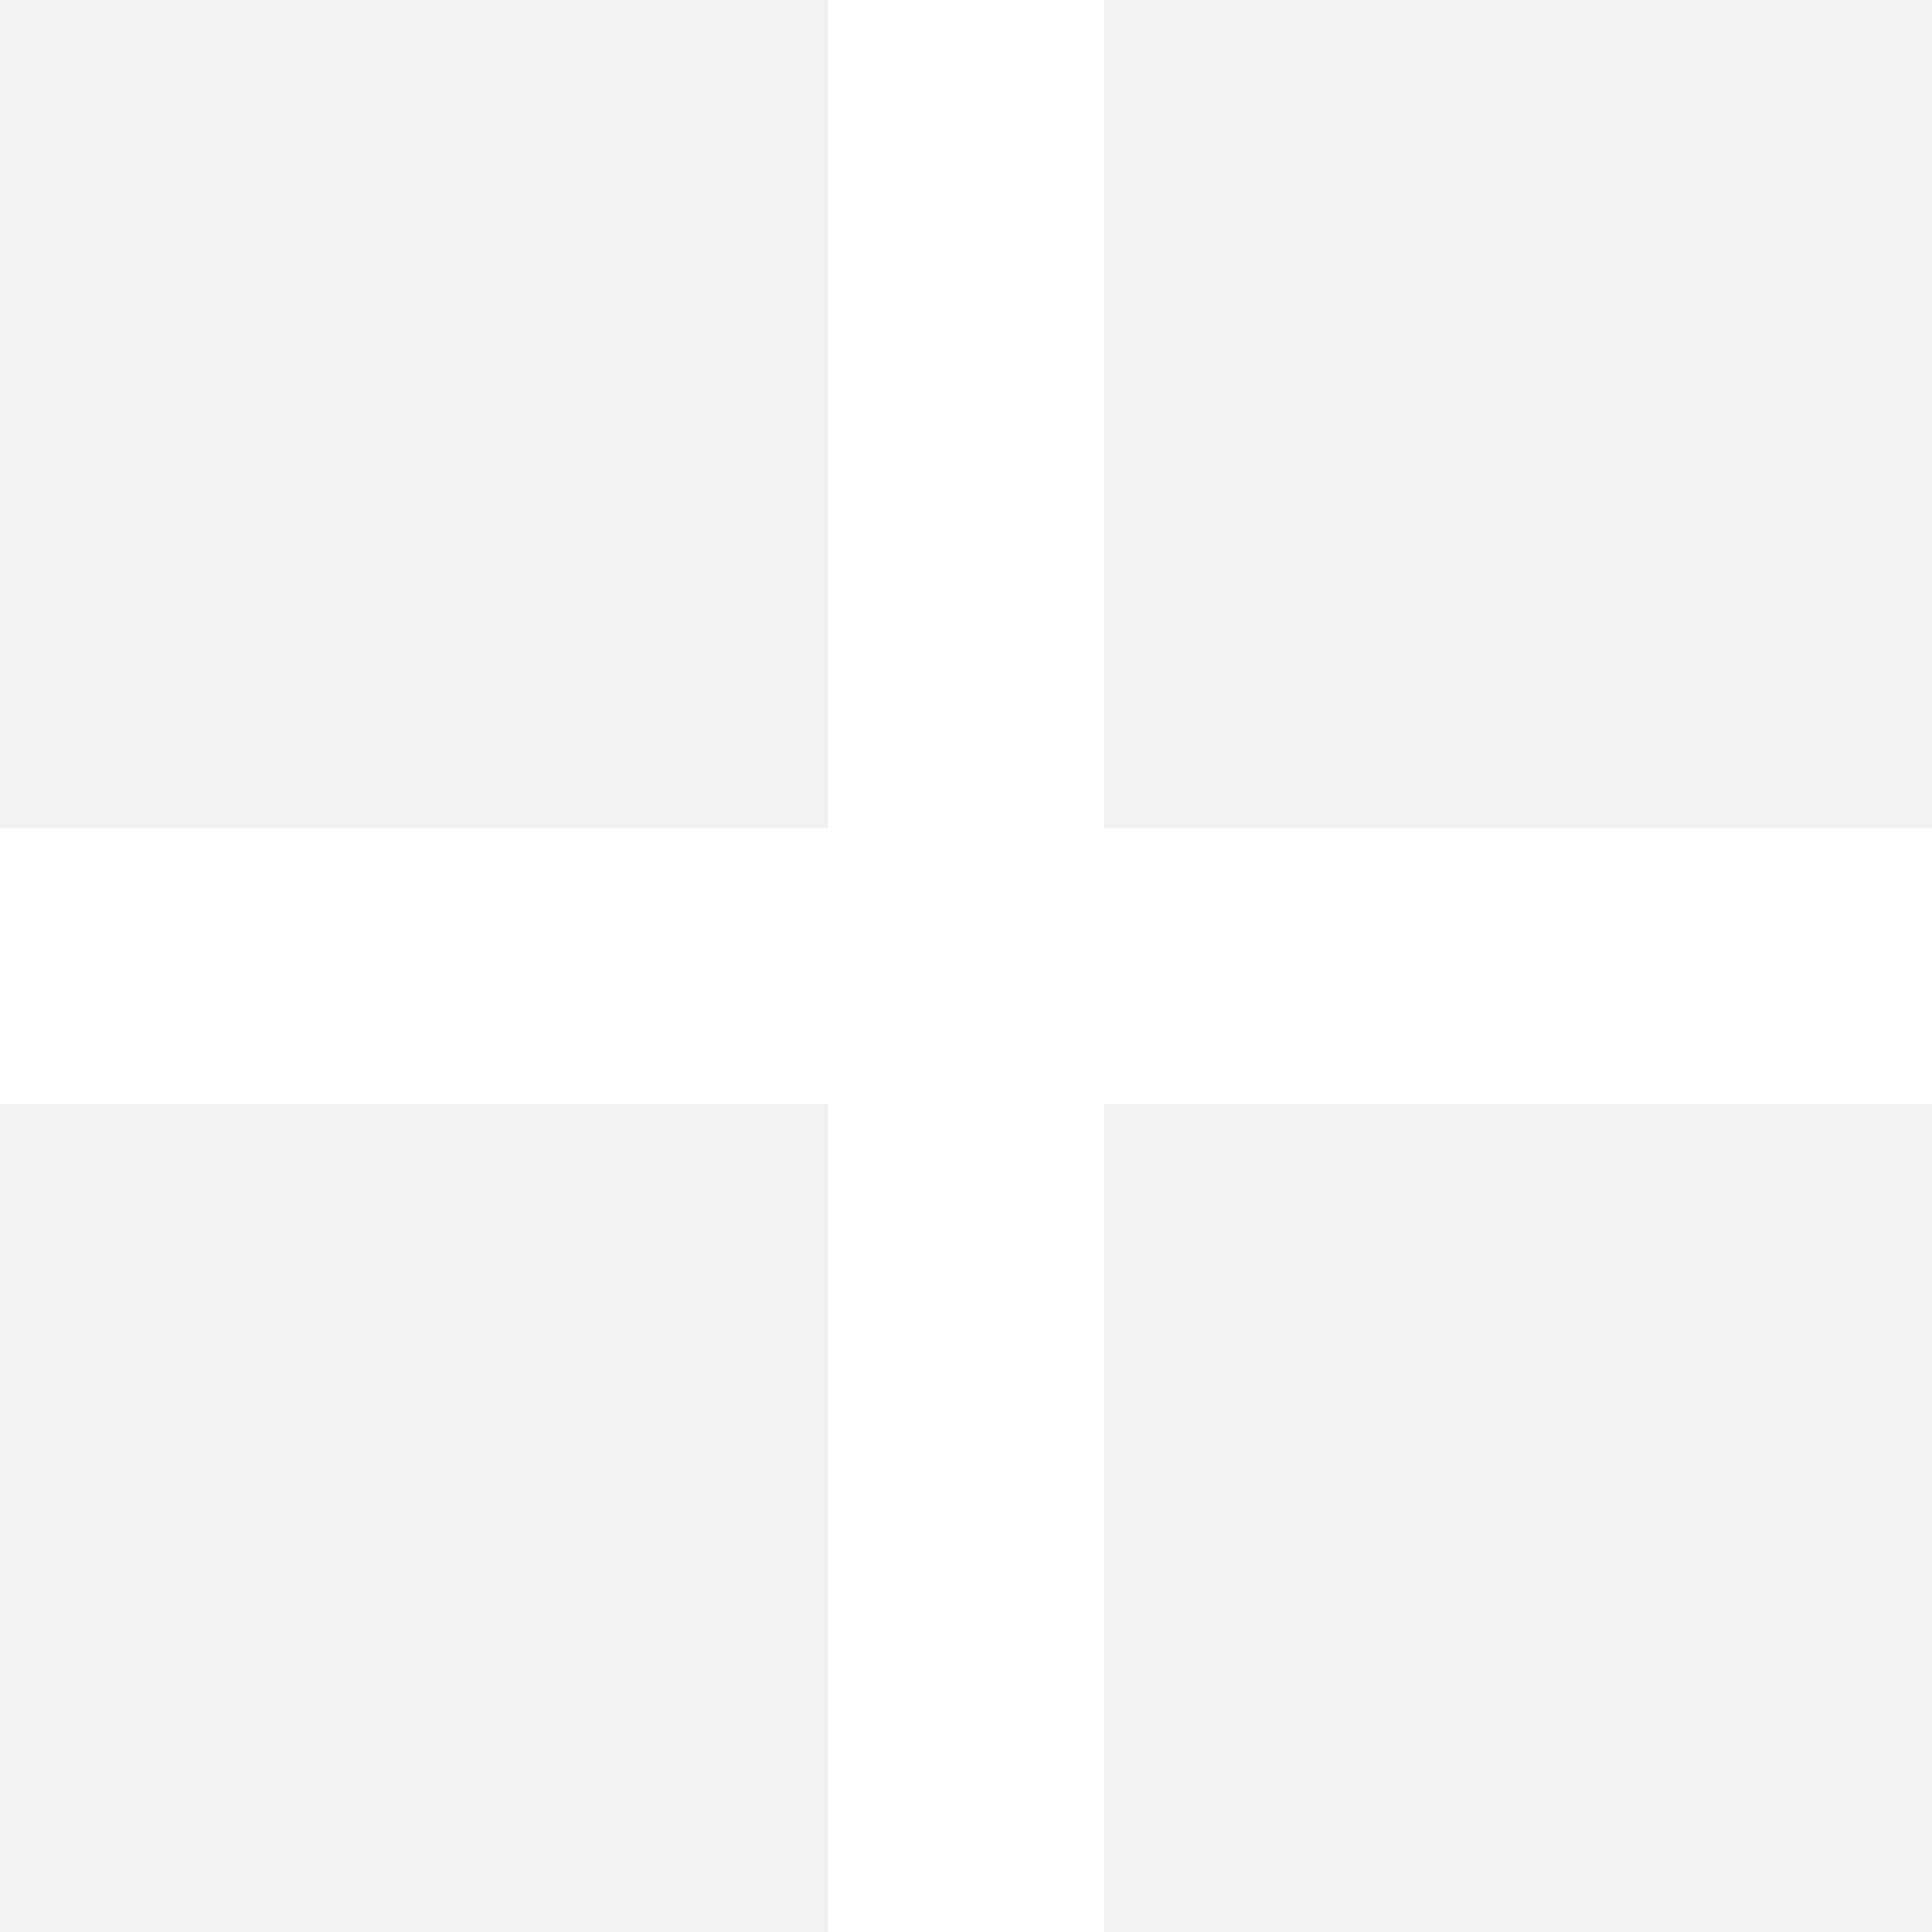
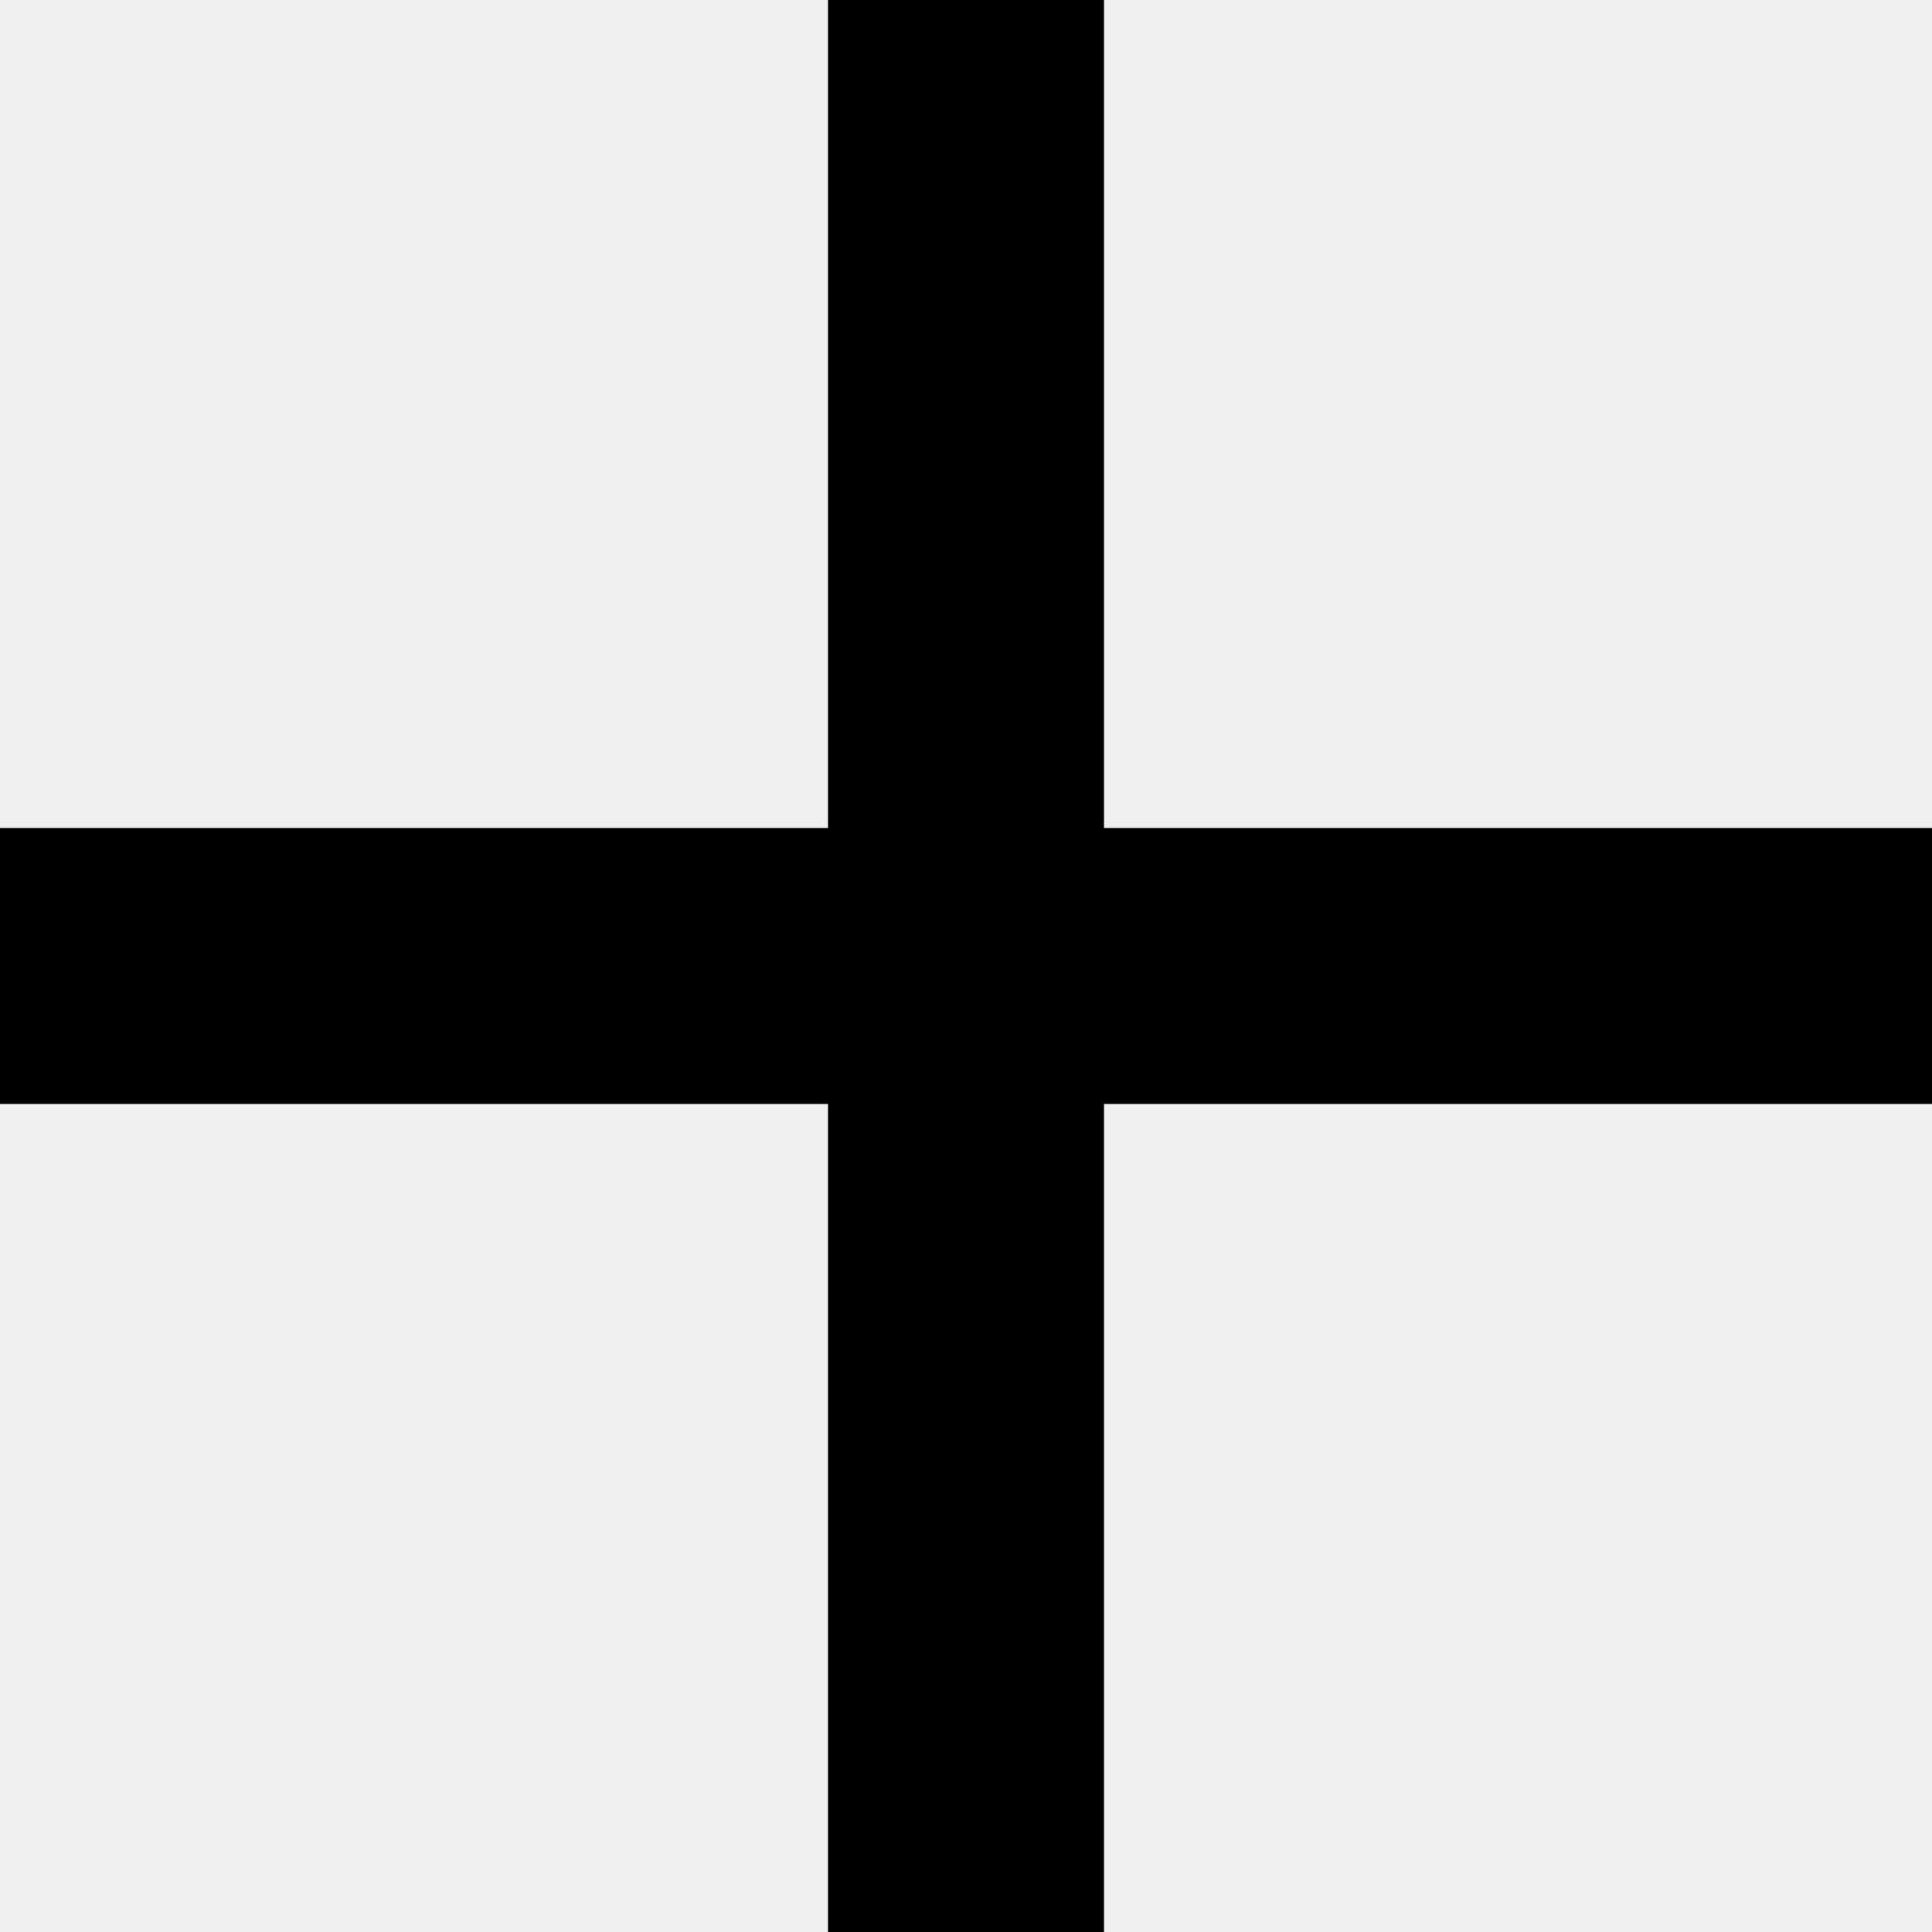
<svg xmlns="http://www.w3.org/2000/svg" version="1.1" id="svg" x="0" y="0" width="357" height="357" viewBox="0 0 357 357" xml:space="preserve">
-   <g fill="#fff">
+   <g>
    <path d="M357 204H204v153h-51V204H0v-51h153V0h51v153h153V204z" />
  </g>
</svg>
